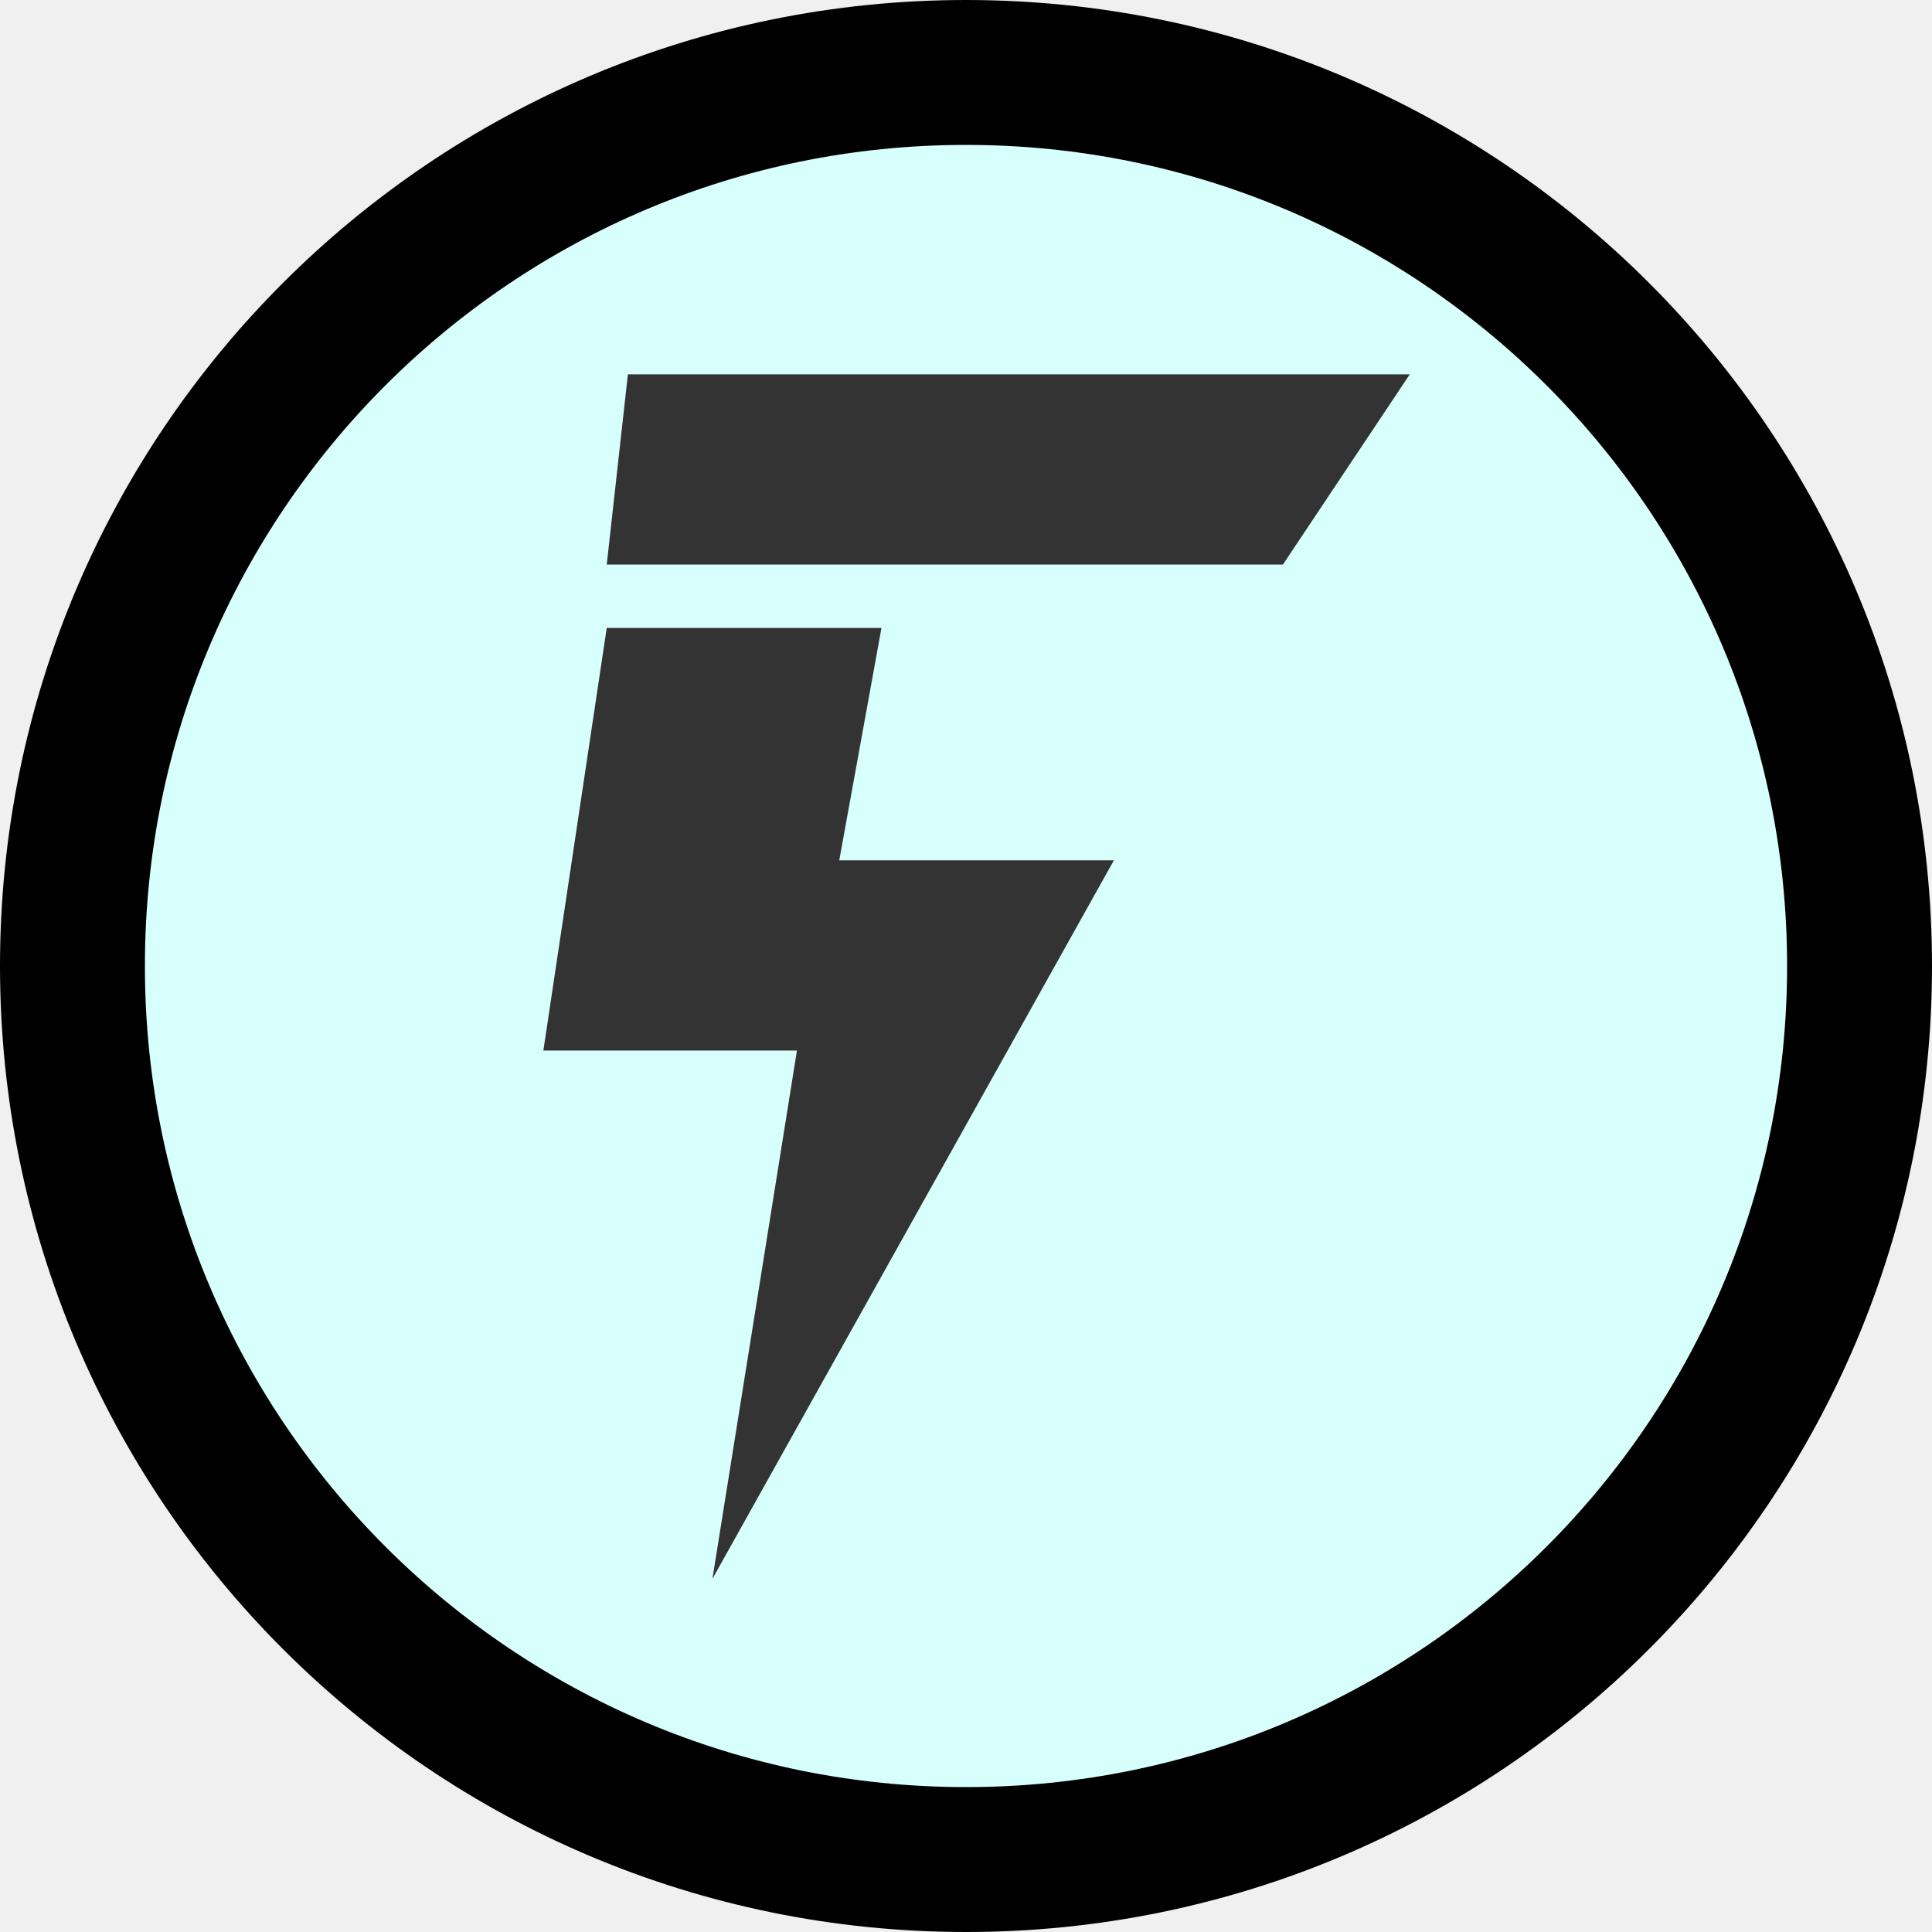
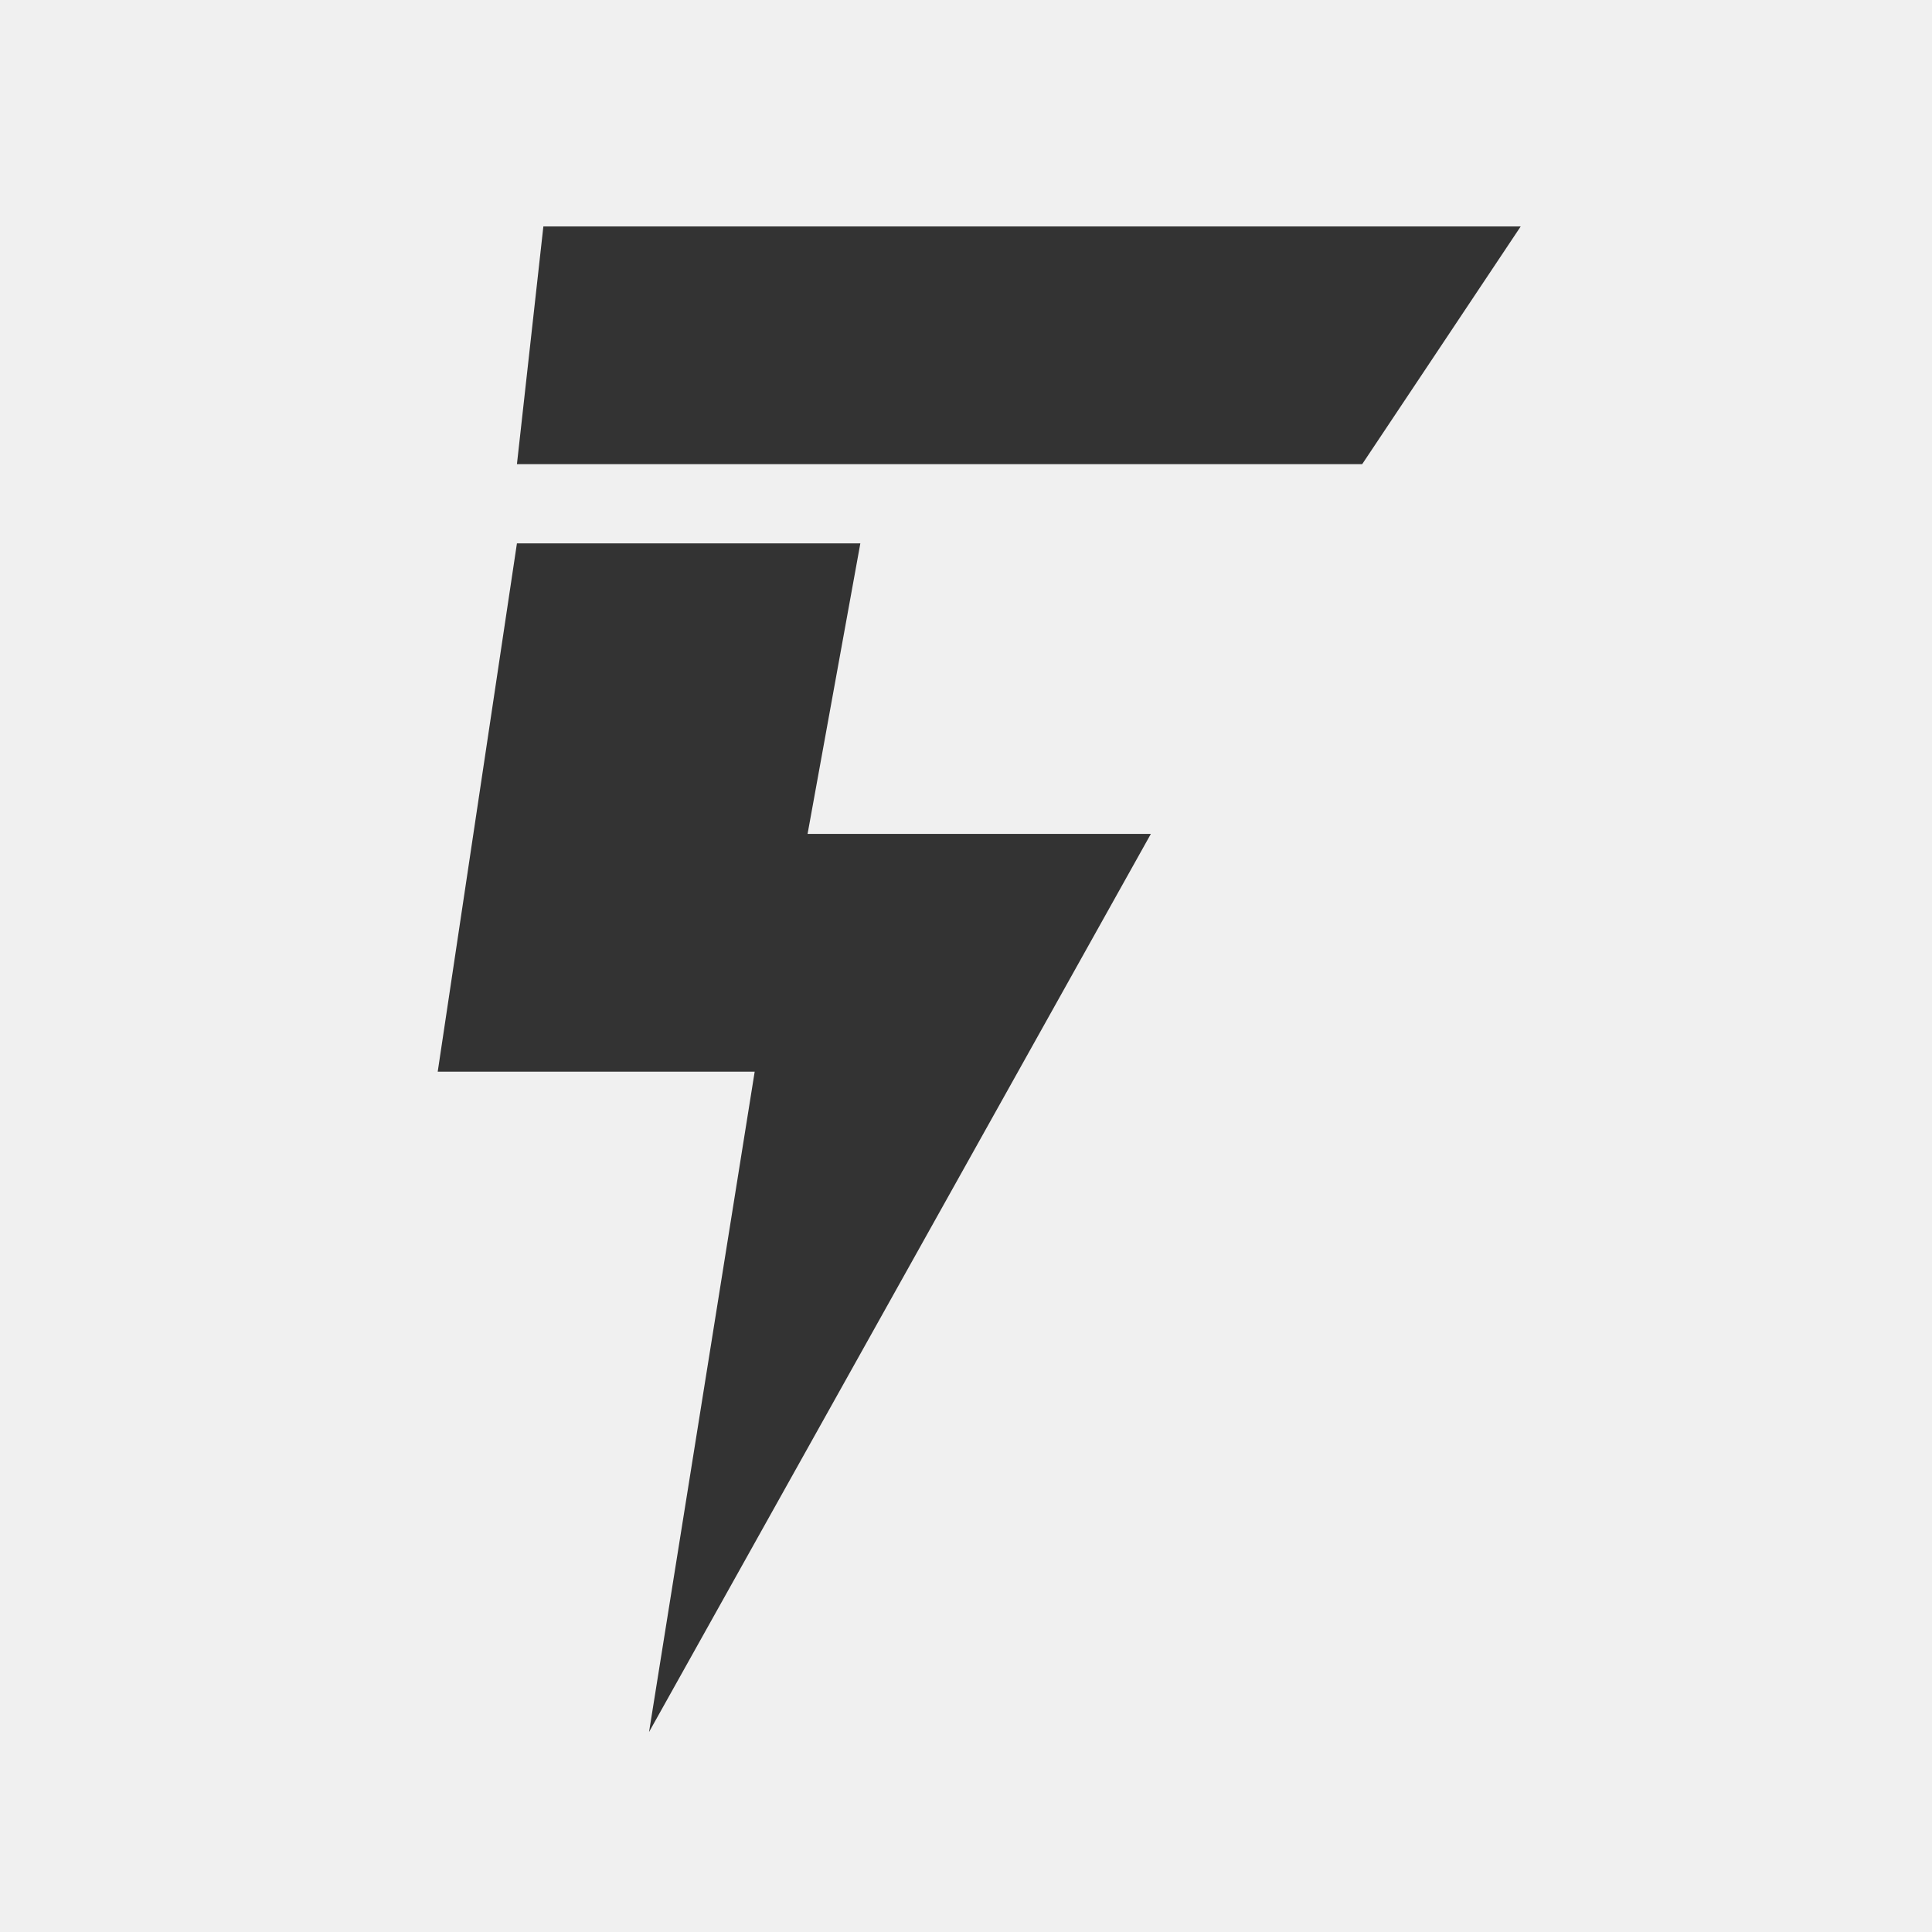
- <svg xmlns="http://www.w3.org/2000/svg" width="20" height="20" viewBox="0 0 20 20" fill="none">
-   <g clip-path="url(#clip0_53359_78926)">
-     <circle cx="10" cy="10" r="9.25" fill="#D7FFFC" stroke="black" stroke-width="1.5" />
-     <path d="M9.125 6.5L8.688 8.906H11.531L7.375 16.344L8.25 10.875H5.625L6.281 6.5H9.125ZM13.281 5.844H6.281L6.5 3.875H14.594L13.281 5.844Z" fill="#333333" />
-   </g>
-   <defs>
-     <clipPath id="clip0_53359_78926">
-       <rect width="20" height="20" fill="white" />
-     </clipPath>
-   </defs>
+ <svg xmlns="http://www.w3.org/2000/svg" viewBox="-3 -1 16 16" fill="none">
+   <path d="M4.125 3.5L3.688 5.906H6.531L2.375 13.344L3.25 7.875H0.625L1.281 3.5H4.125ZM8.281 2.844H1.281L1.5 0.875H9.594L8.281 2.844Z" fill="#333333" />
</svg>
